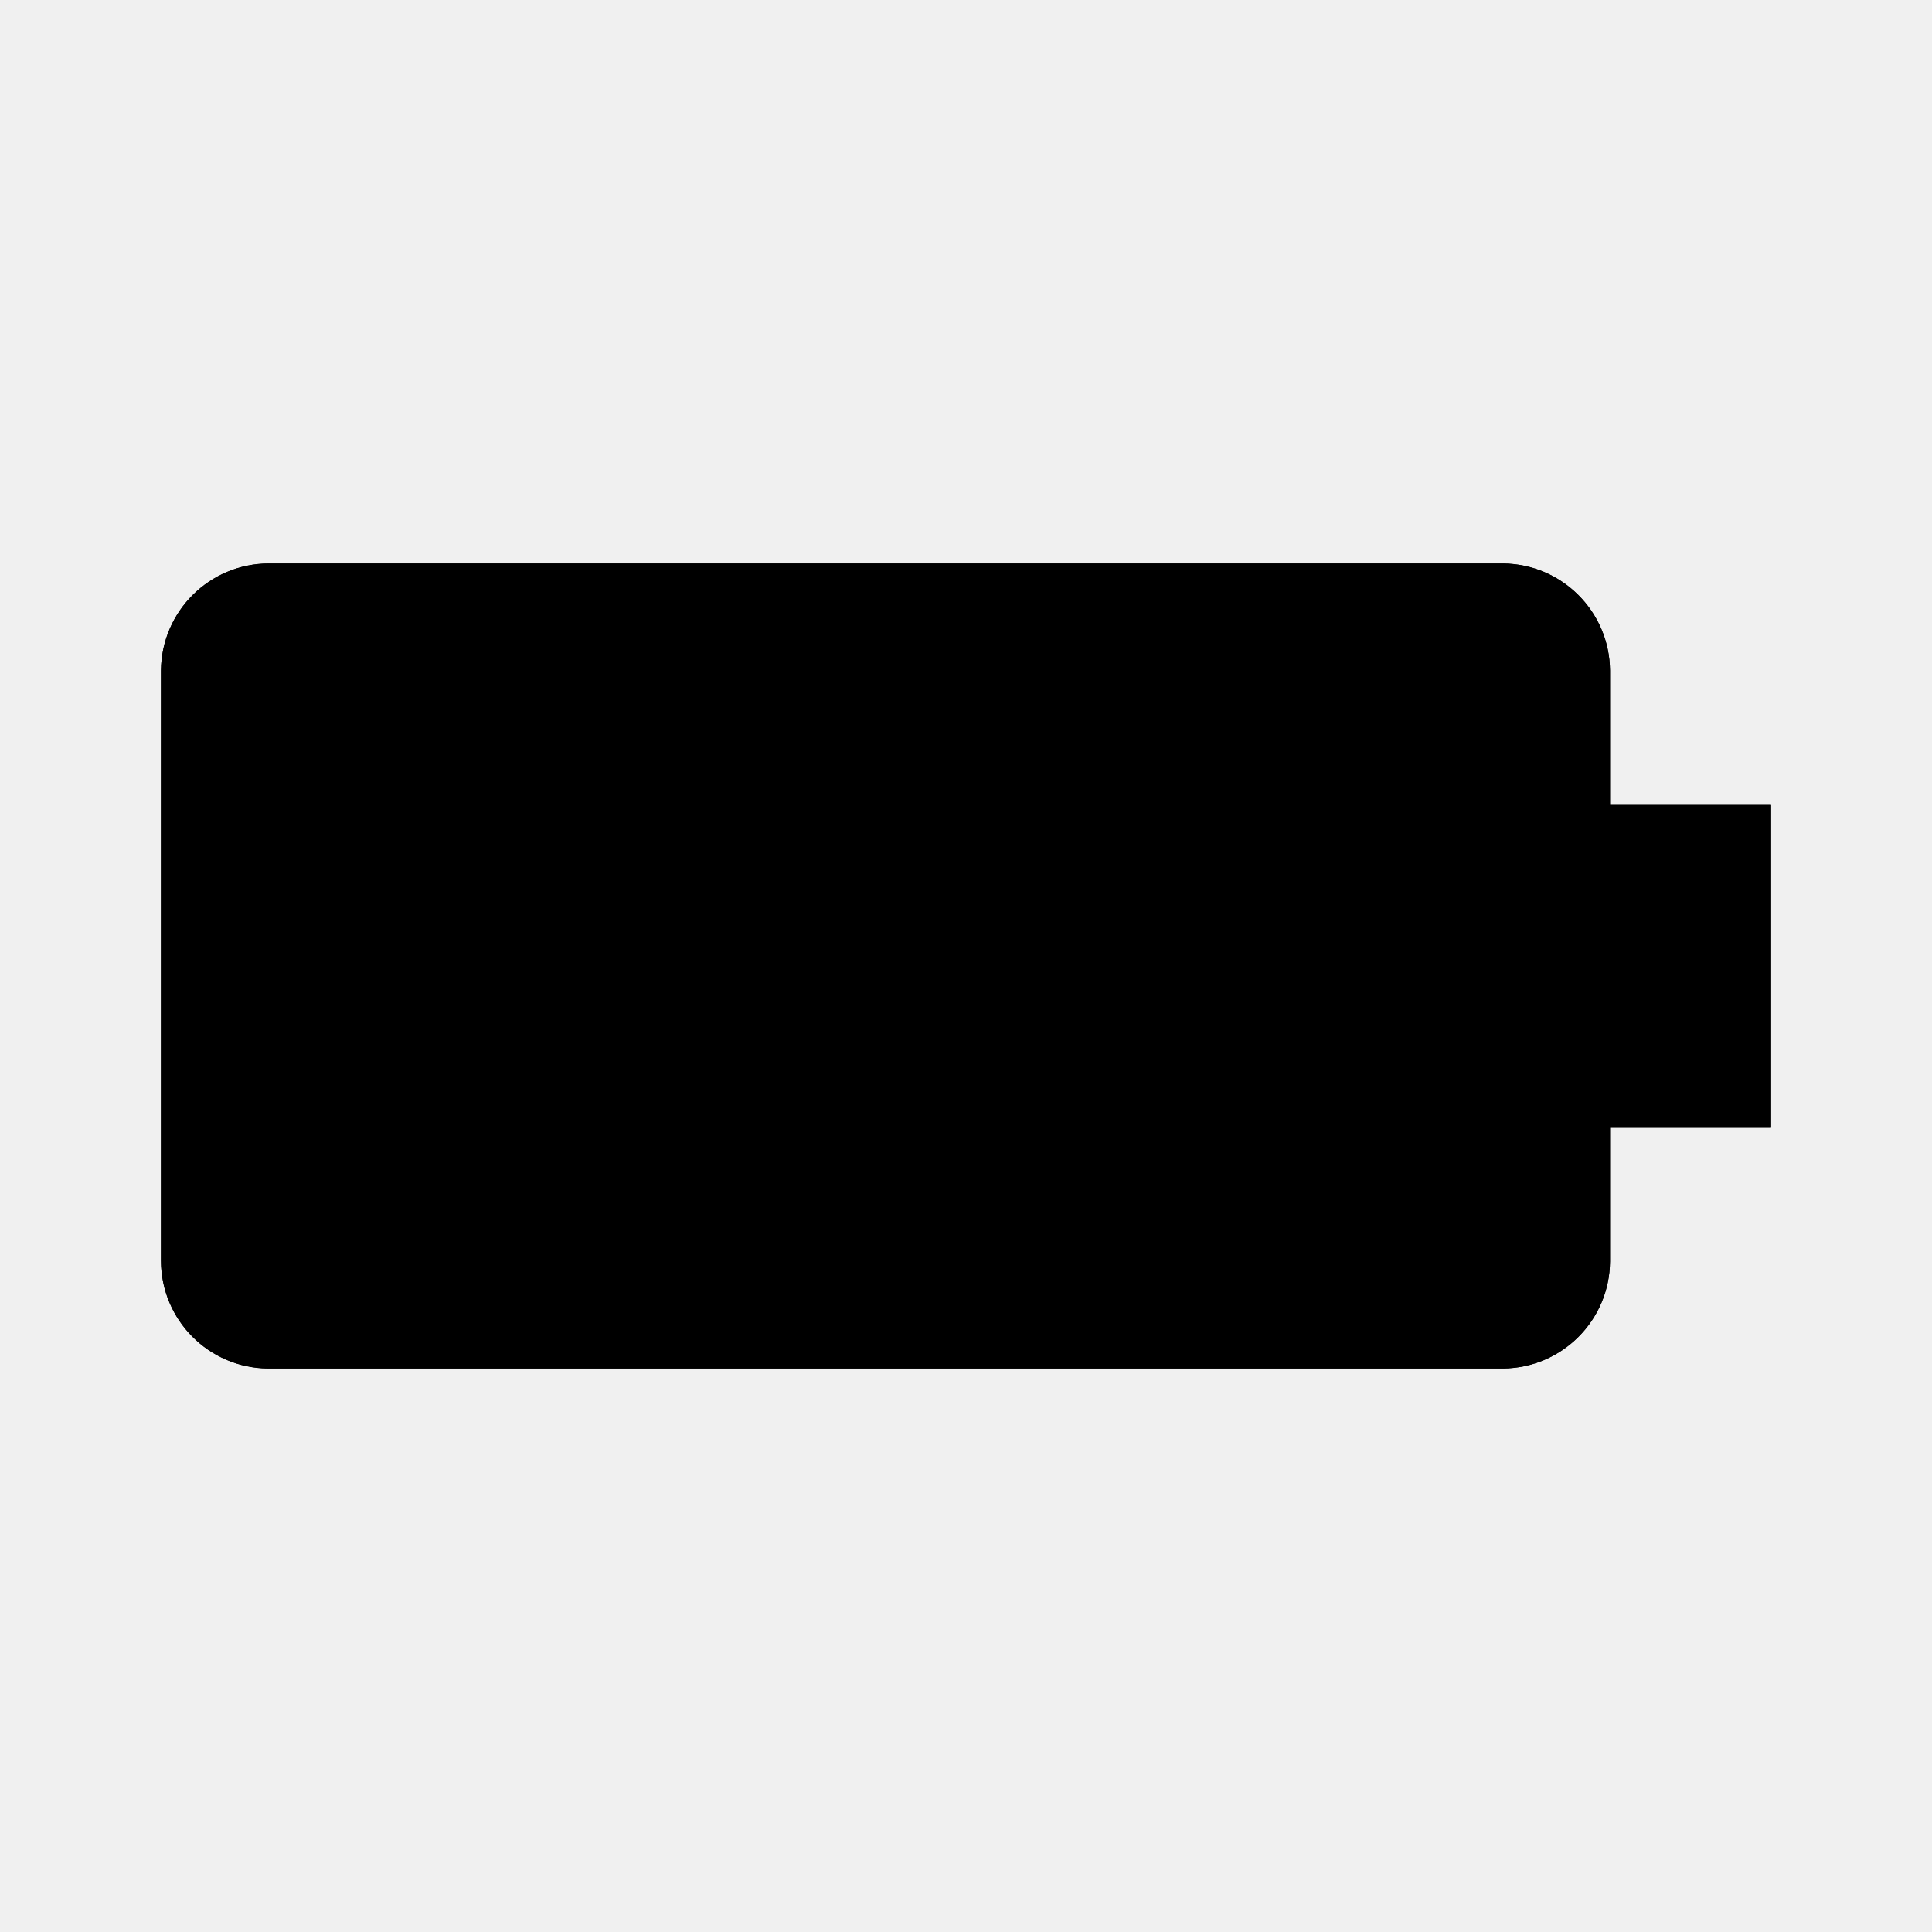
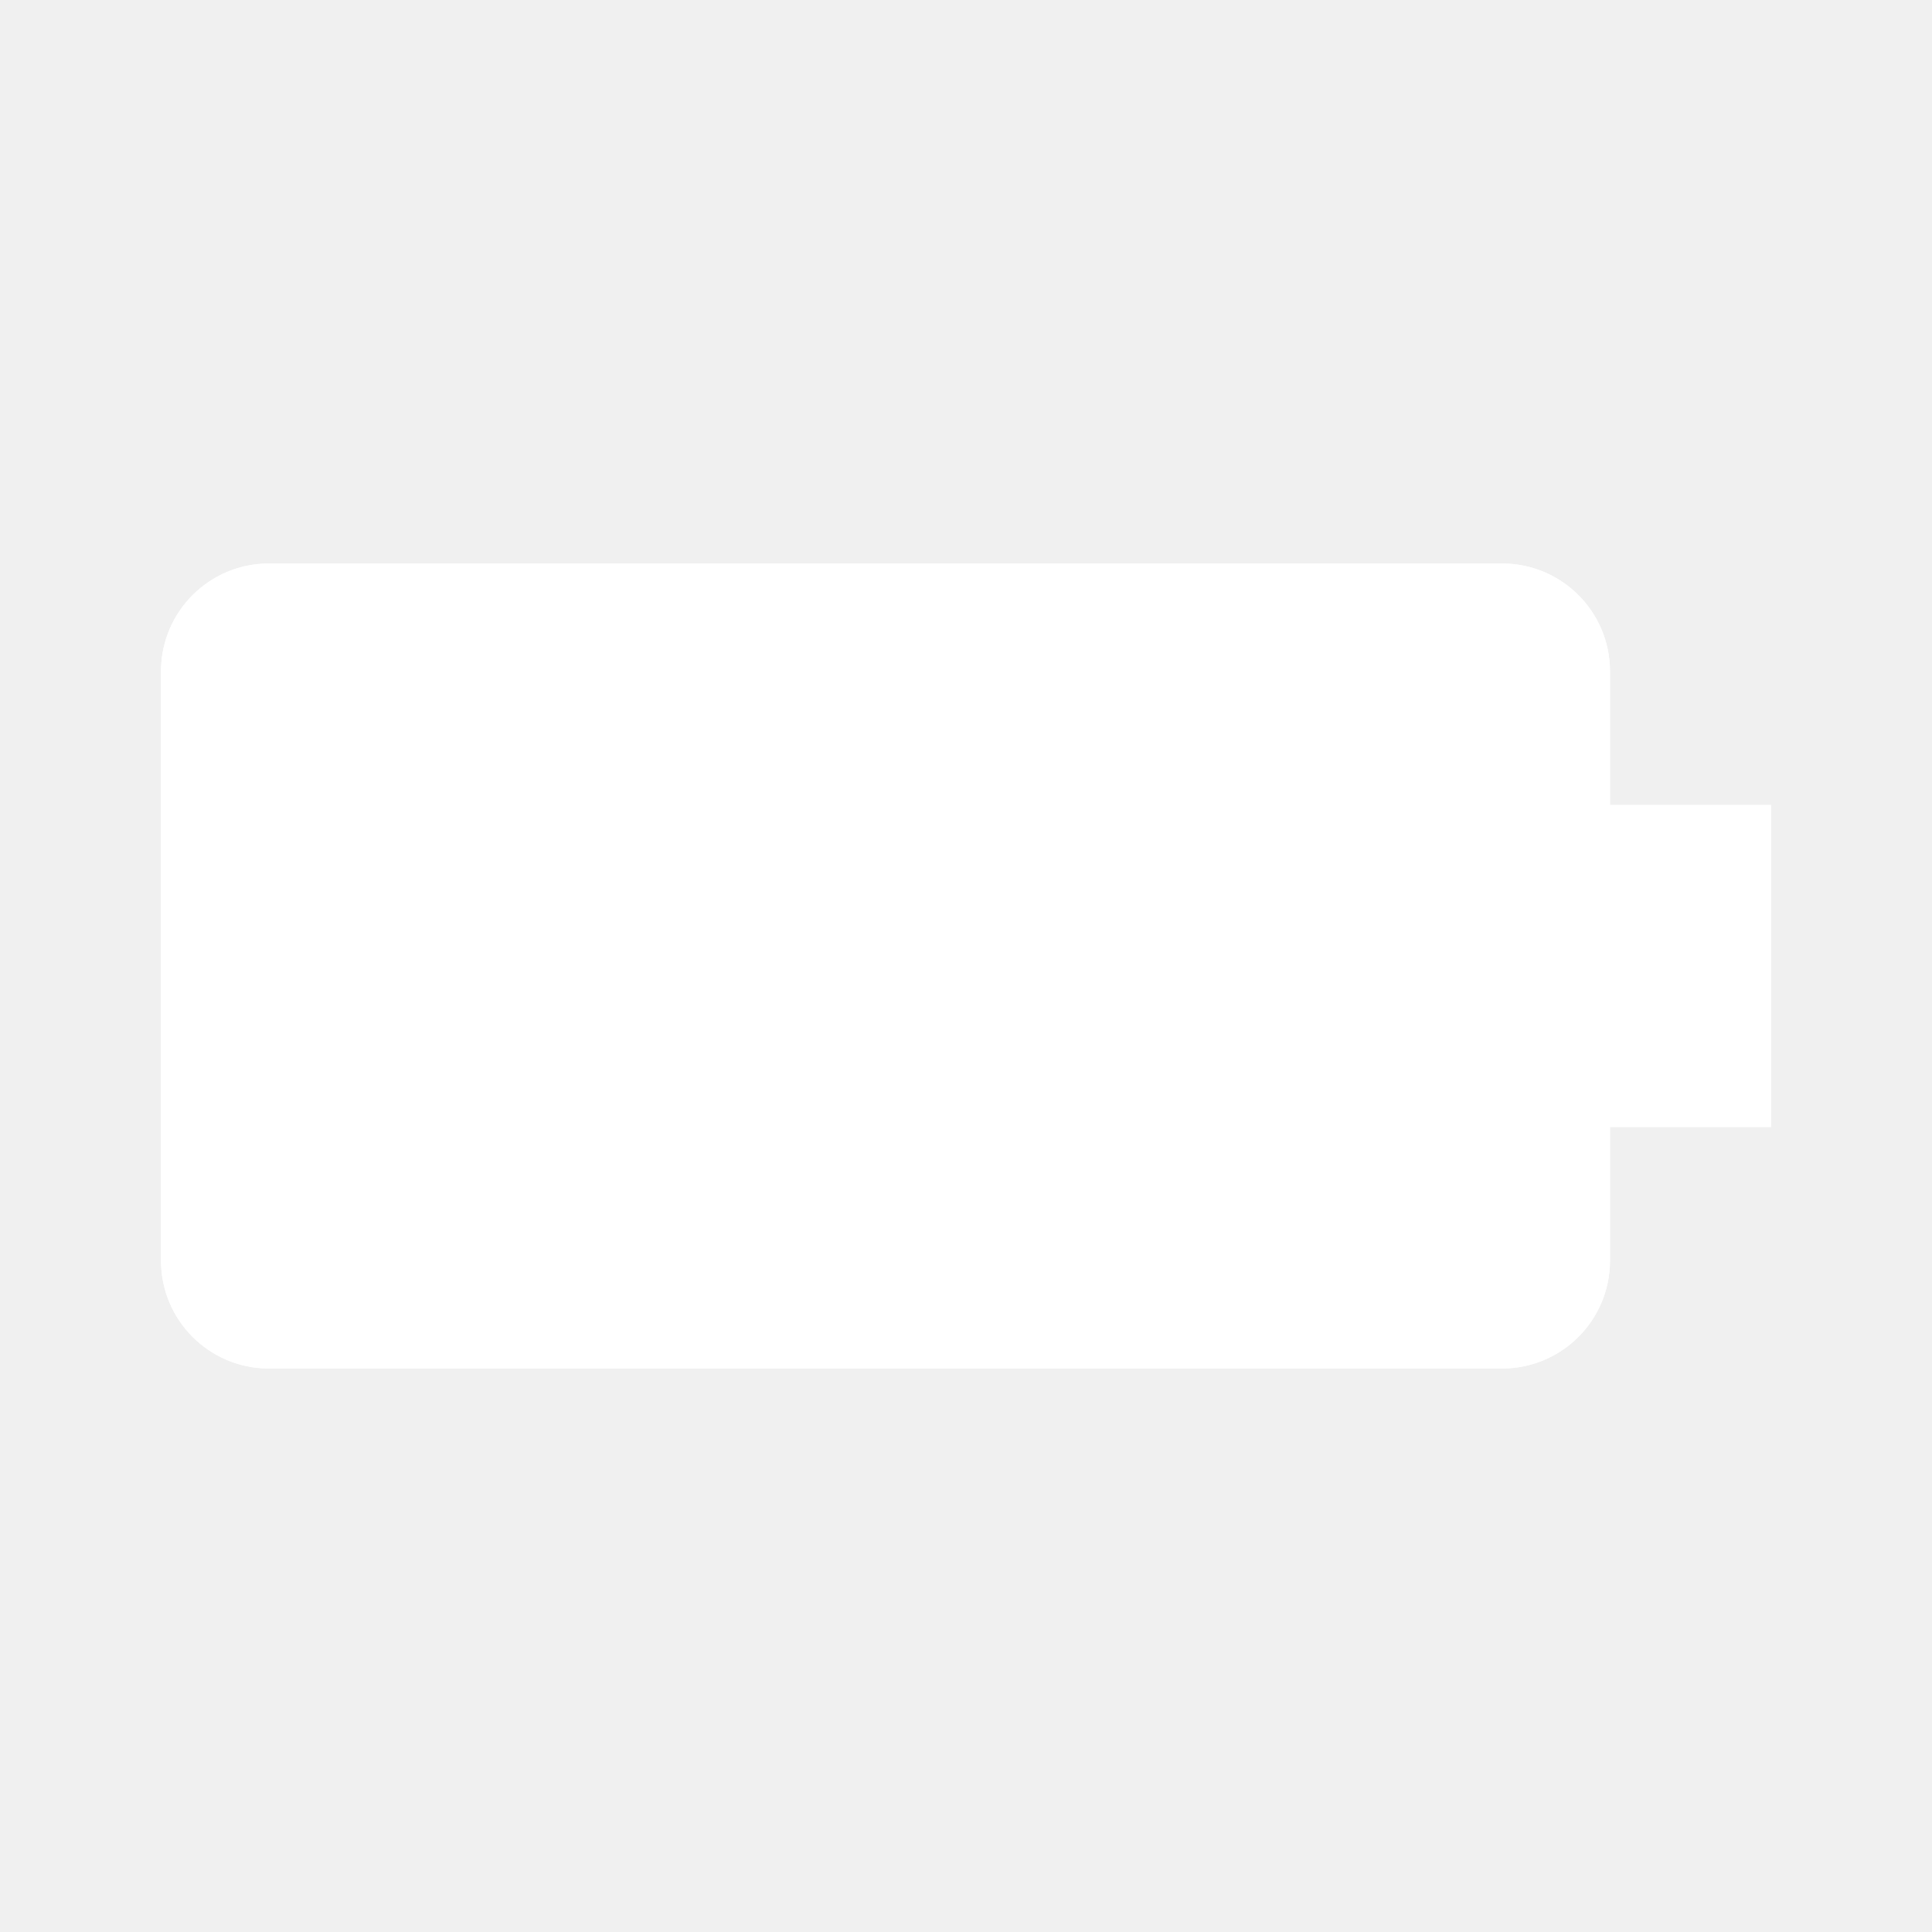
- <svg xmlns="http://www.w3.org/2000/svg" width="800px" height="800px" viewBox="0 0 24 24">
+ <svg xmlns="http://www.w3.org/2000/svg" width="800px" height="800px" viewBox="0 0 24 24" fill="#ffffff">
  <path d="M20,15.67V14h2V10H20V8.33A1.34,1.34,0,0,0,18.67,7H3.34A1.34,1.34,0,0,0,2,8.33v7.33A1.34,1.34,0,0,0,3.33,17H18.67A1.34,1.34,0,0,0,20,15.67Z" />
  <path d="M20,15.67V14h2V10H20V8.33A1.34,1.34,0,0,0,18.67,7H3.34A1.34,1.34,0,0,0,2,8.33v7.33A1.34,1.34,0,0,0,3.33,17H18.67A1.34,1.34,0,0,0,20,15.67Z" />
  <path d="M24,0V24H0V0Z" fill="none" />
</svg>
